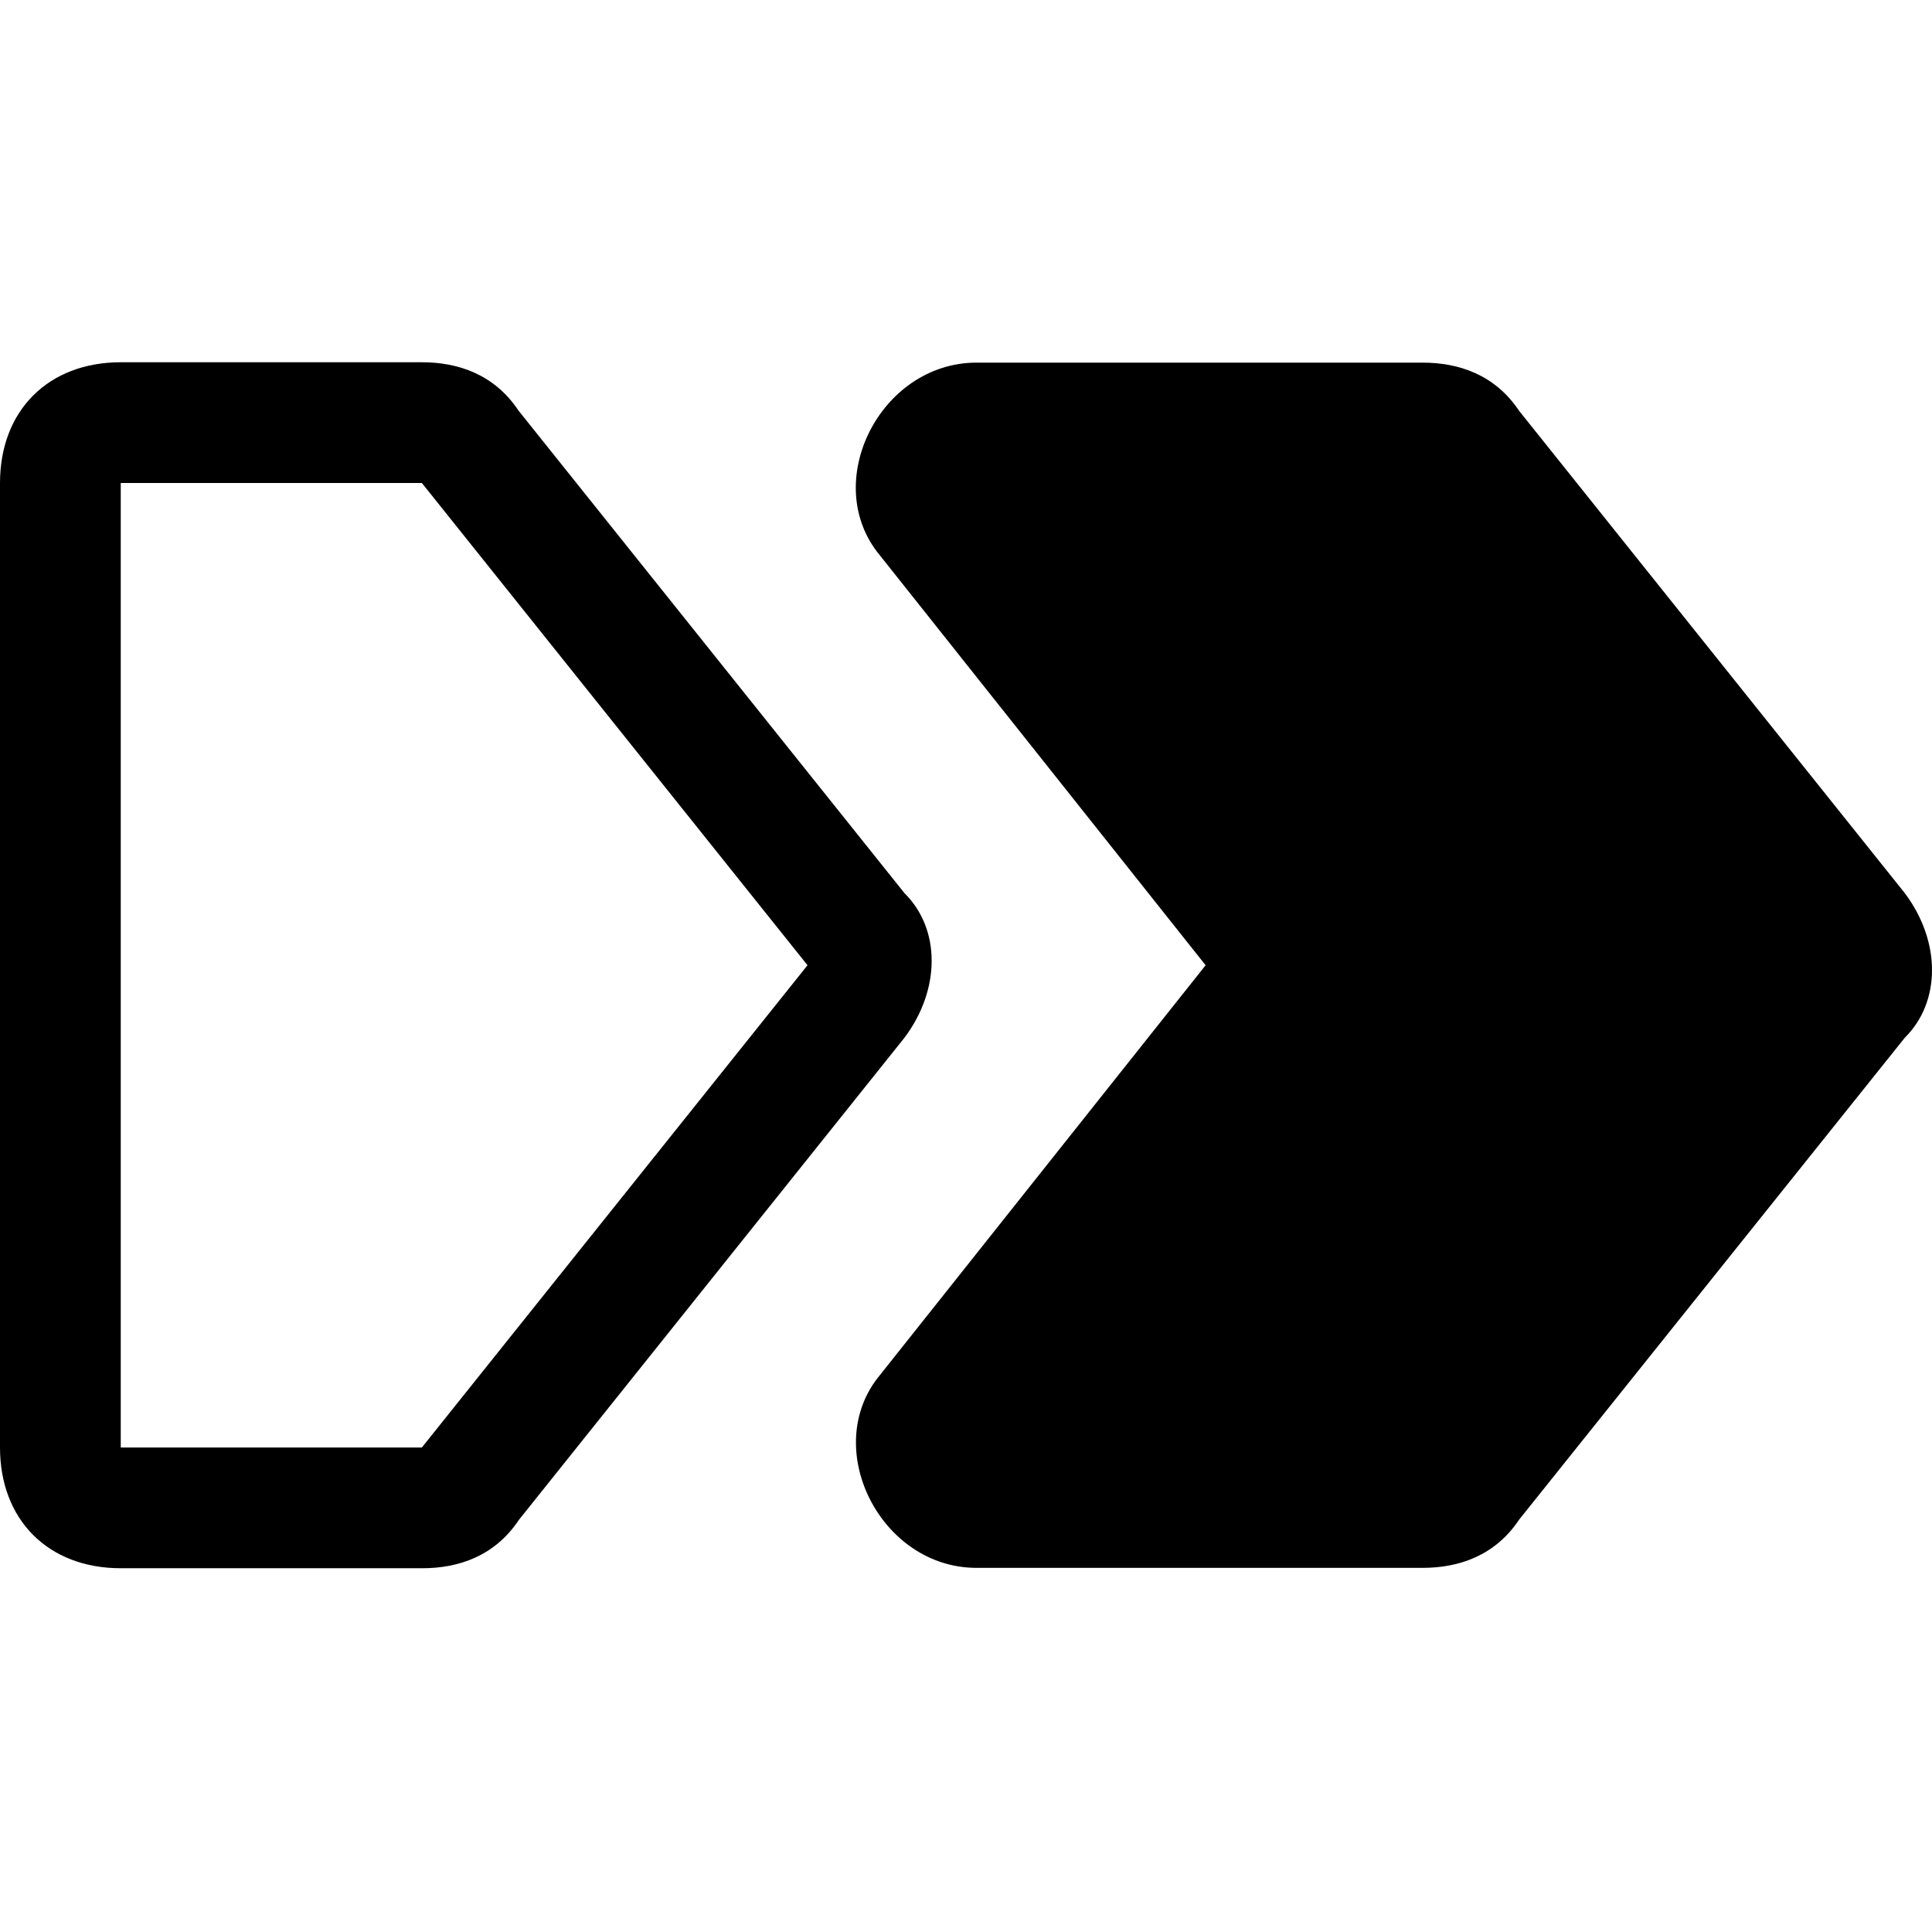
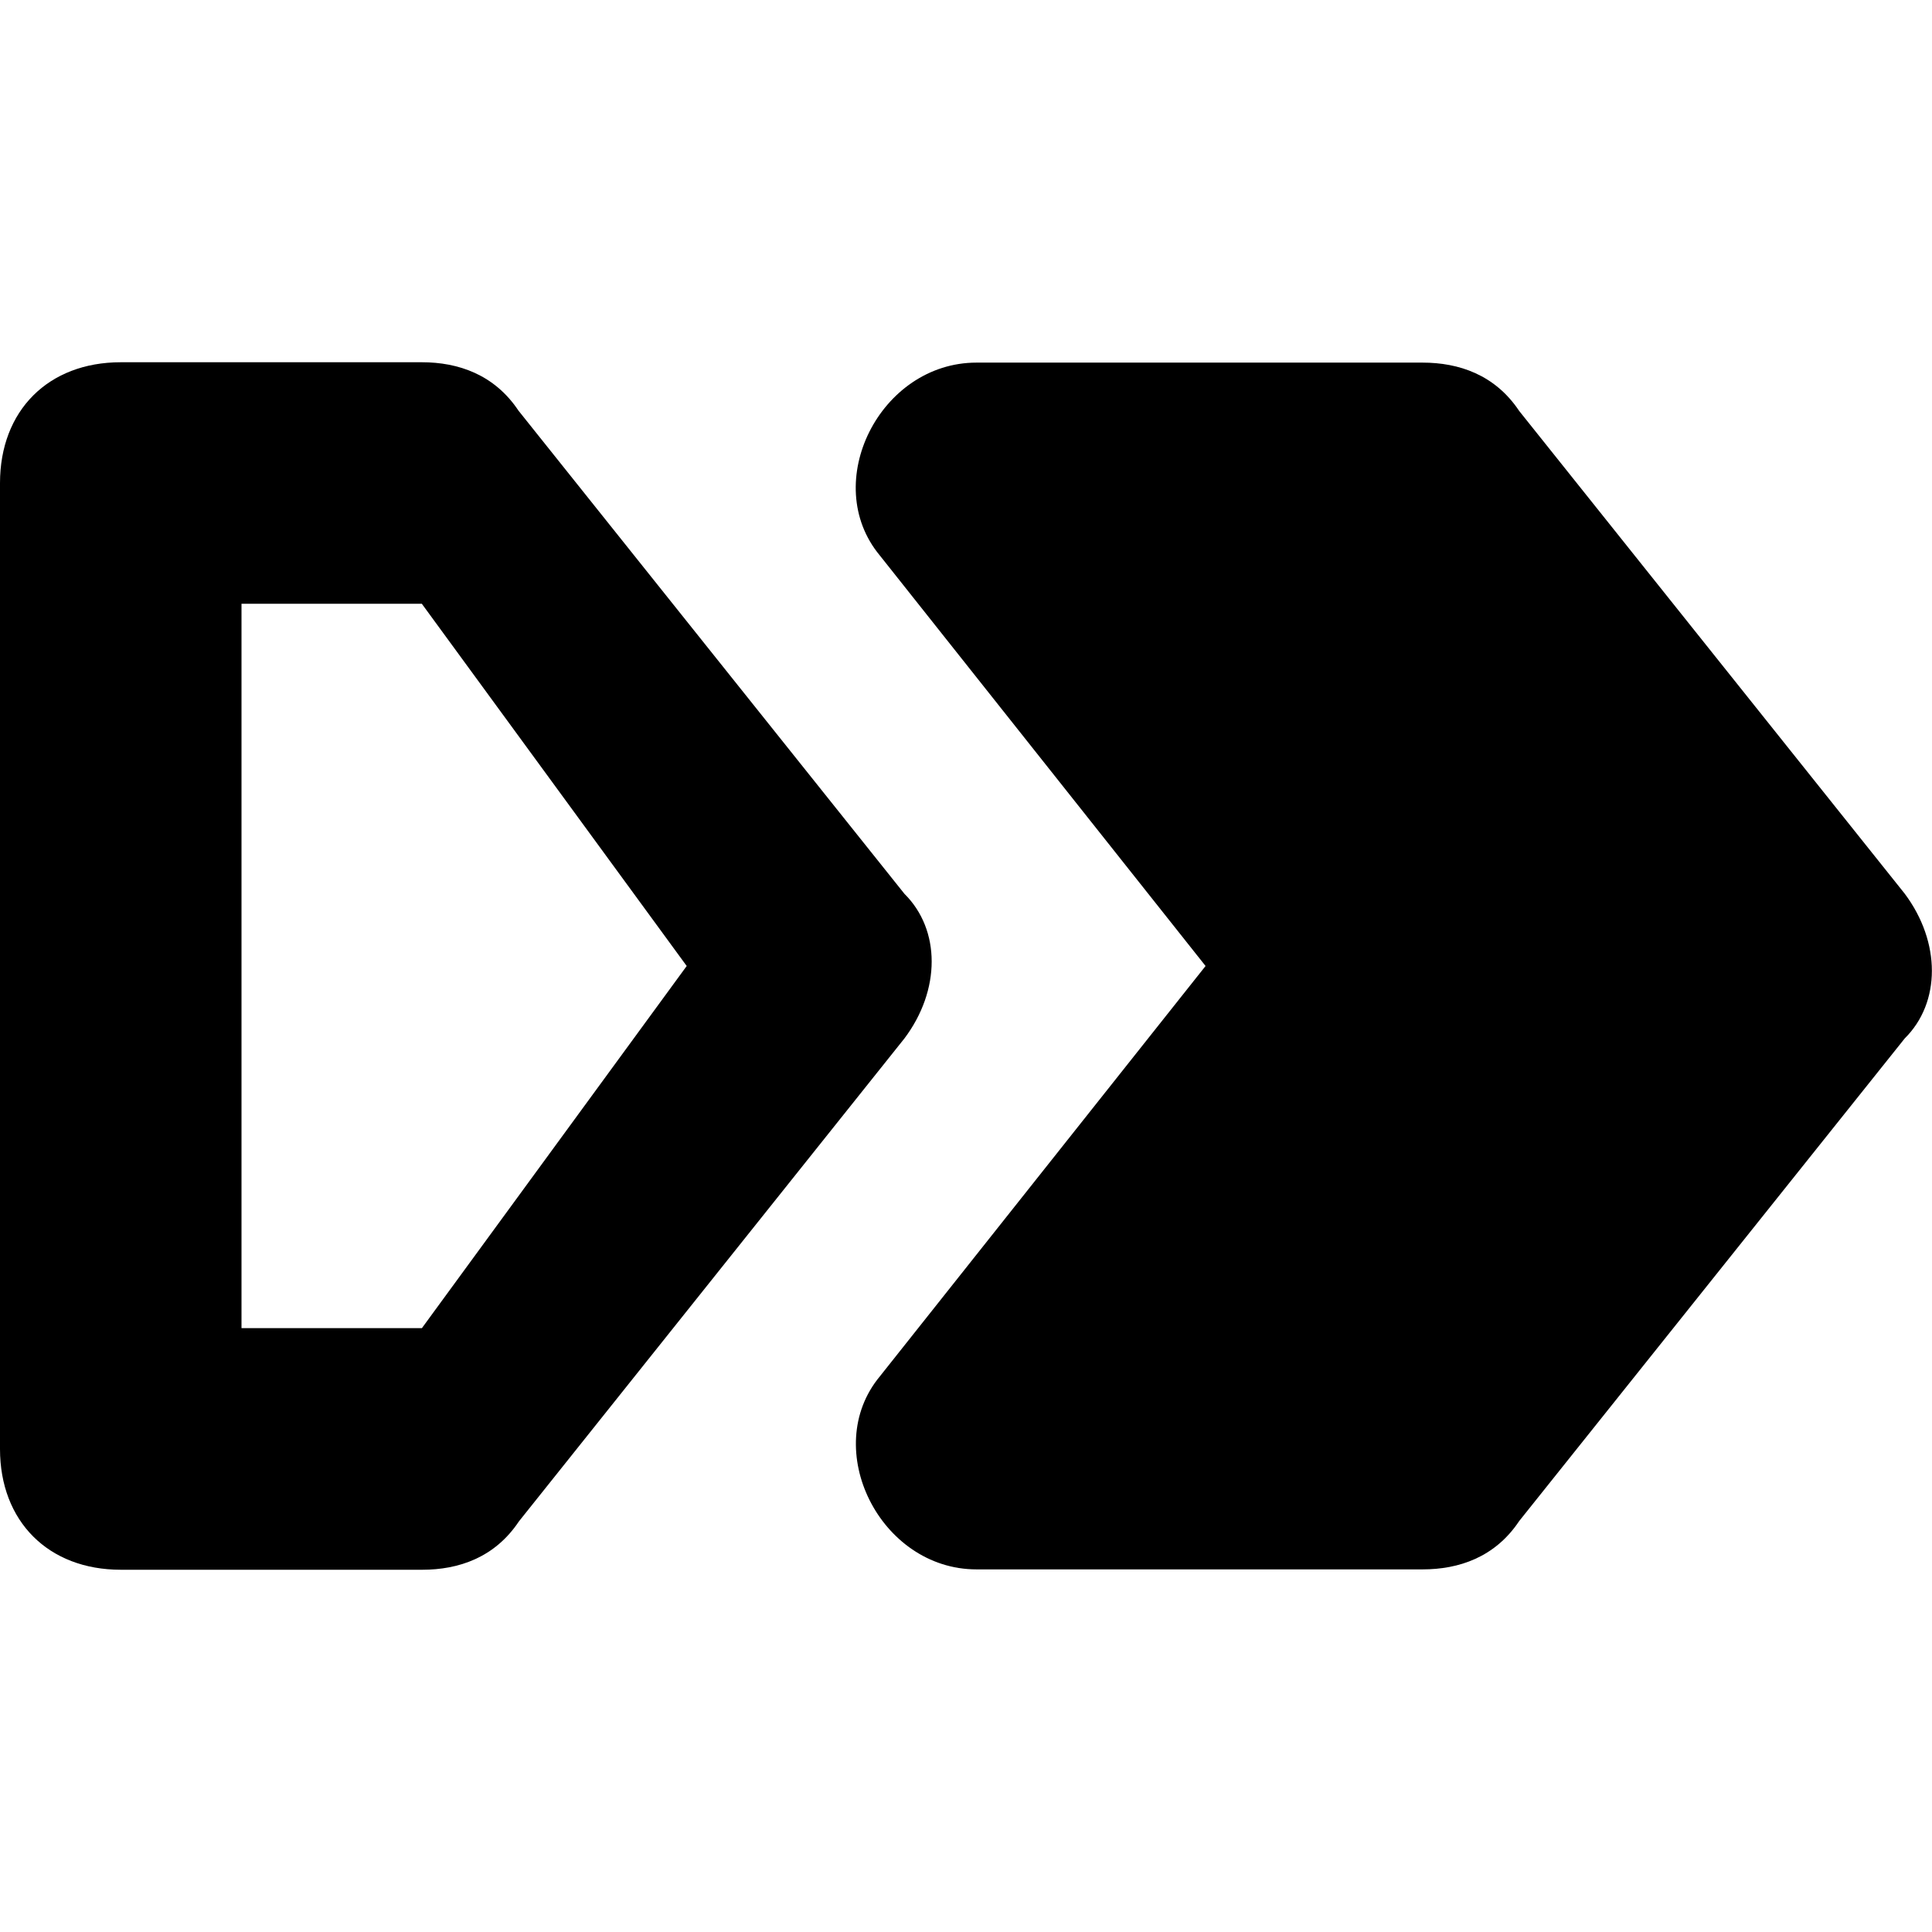
- <svg xmlns="http://www.w3.org/2000/svg" viewBox="0 0 512 512">
-   <path class="lexicon-icon-outline breadcrumb-arrow-outline" d="M111.8,128L111.8,128l102.2,127.8L111.8,383.6H32V128H111.8 M111.8,96H32c-19.2,0-32,12.8-32,32v255.6c0,19.2,12.8,32,32,32h79.9c9.6,0,19.2-3.2,25.6-12.8l102.2-127.8c9.6-12.8,9.6-28.8,0-38.3L137.4,108.8C131,99.2,121.4,96,111.8,96L111.8,96z" />
-   <path class="lexicon-icon-outline breadcrumb-arrow-solid" d="M377,415.5H258.8c-25.6,0-41.5-32-25.6-51.1l86.3-108.6l-86.3-108.6c-16-19.2,0-51.1,25.6-51.1H377c9.6,0,19.2,3.2,25.6,12.8l102.2,127.8c9.6,12.8,9.6,28.8,0,38.3L402.6,402.7C396.2,412.3,386.6,415.5,377,415.5z" />
+ <svg xmlns="http://www.w3.org/2000/svg" viewBox="0 0 16 16">
+   <path class="lexicon-icon-outline" fill-rule="evenodd" clip-rule="evenodd" d="M3.494 3H1c-.6 0-1 .4-1 1.001V12c0 .599.4 1 1 1h2.497c.3 0 .6-.1.8-.4l3.193-4c.301-.4.301-.9 0-1.198L4.294 3.401c-.2-.3-.5-.401-.8-.401Zm0 2.001L5.687 8l-2.193 2.999H2V5h1.494Z" />
+   <path class="lexicon-icon-outline" d="M8.087 12.997h3.694c.3 0 .6-.1.8-.4L15.774 8.6c.3-.297.3-.798 0-1.199l-3.193-3.998c-.2-.3-.5-.4-.8-.4H8.087c-.8 0-1.3.997-.8 1.598L9.984 8l-2.697 3.398c-.497.598 0 1.599.8 1.599Z" />
</svg>
